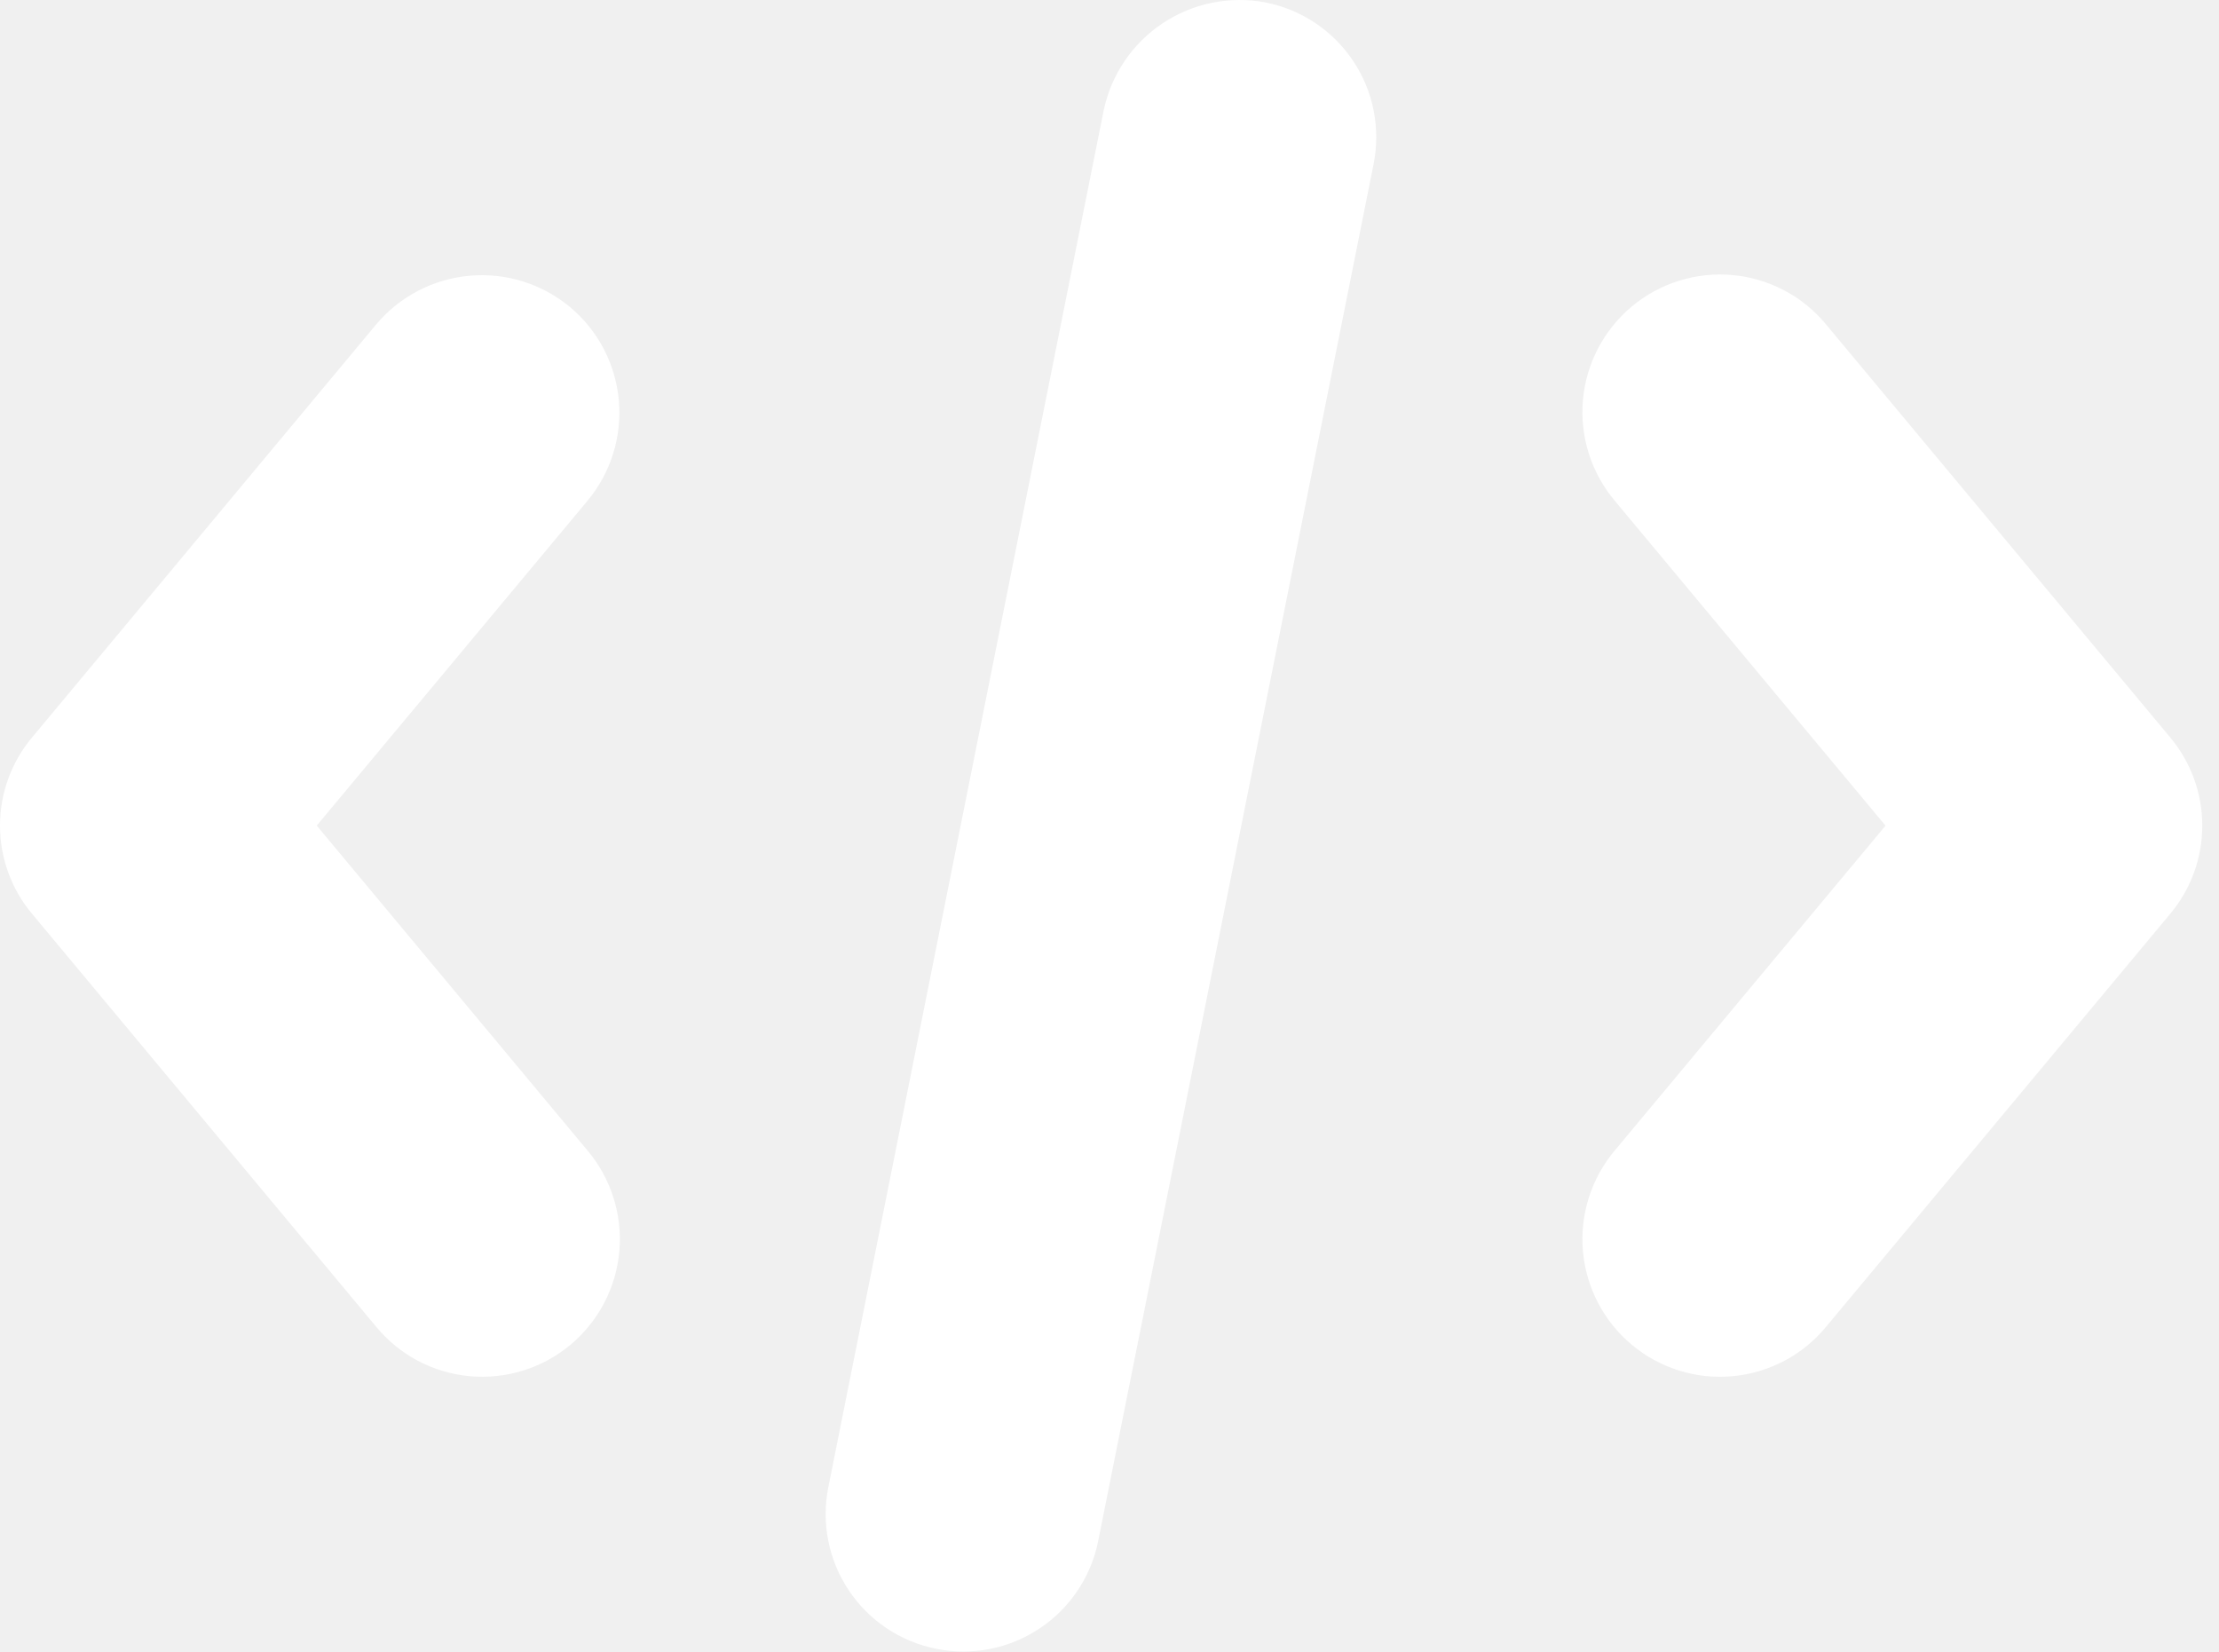
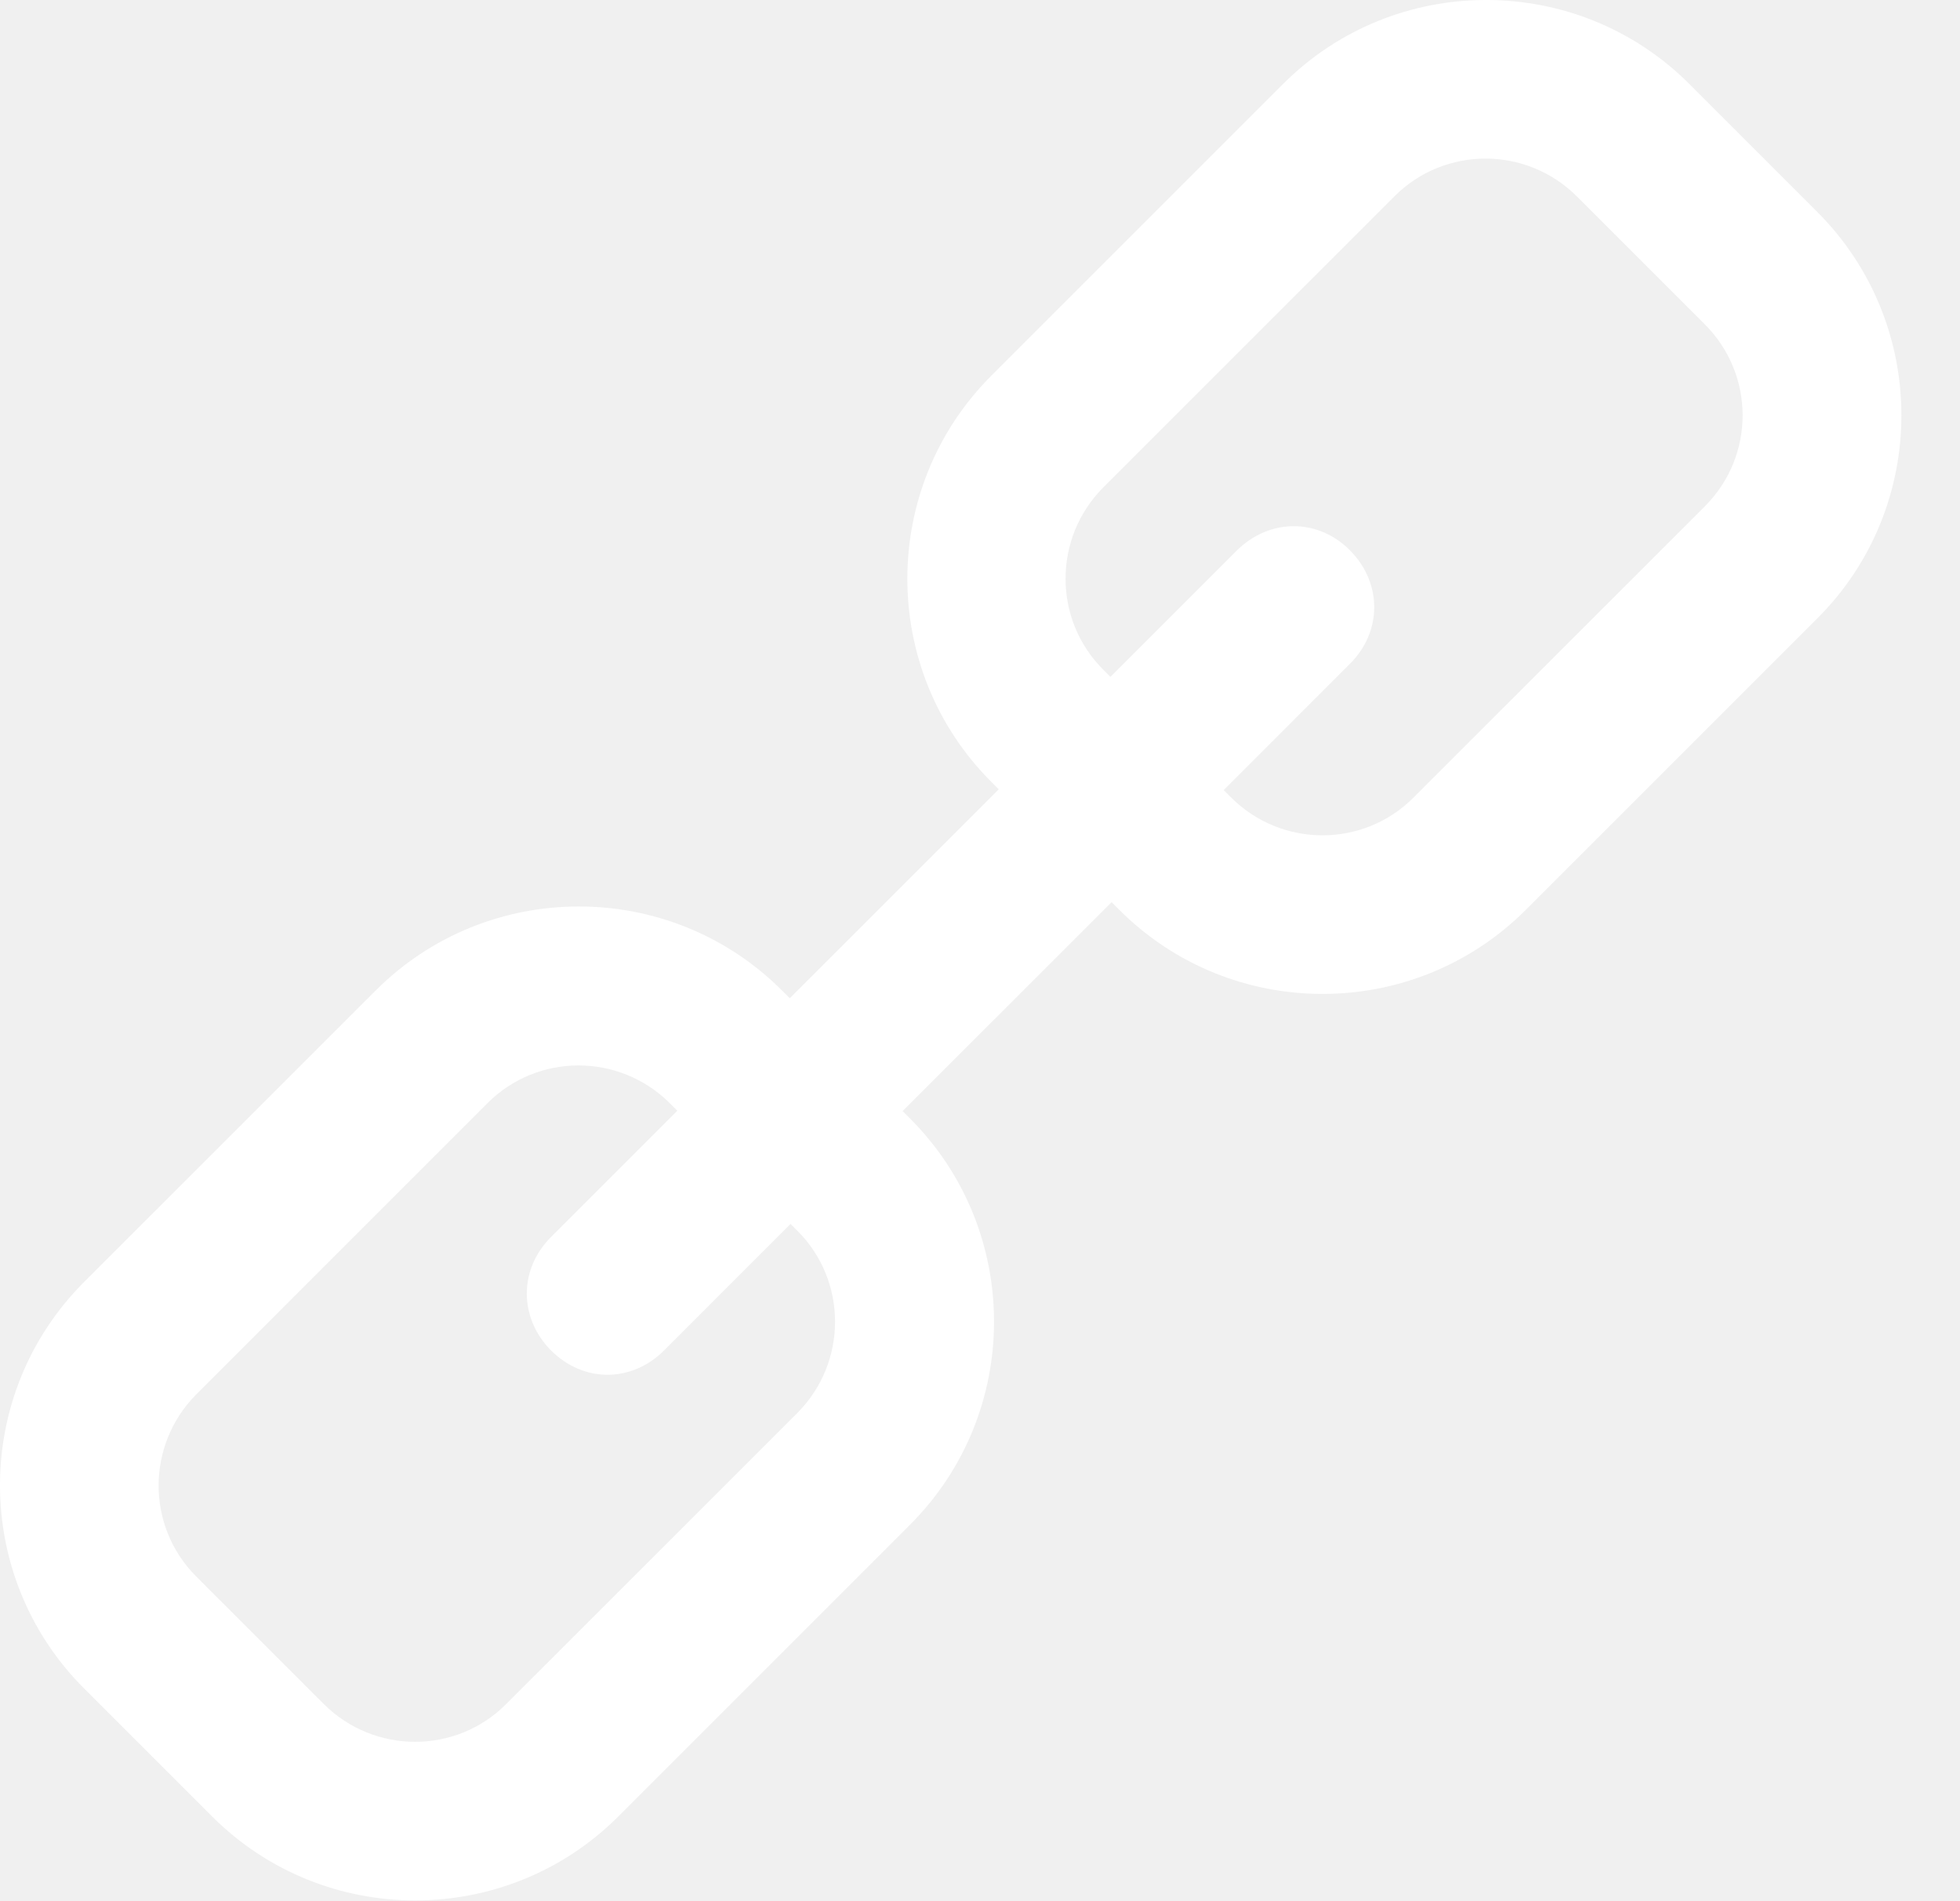
- <svg xmlns="http://www.w3.org/2000/svg" width="43" height="32" viewBox="0 0 43 32" fill="none">
-   <path d="M11.045 5.949C10.501 5.497 9.801 5.279 9.097 5.343C8.393 5.406 7.743 5.746 7.289 6.287L0.621 14.289C0.22 14.768 0 15.372 0 15.997C0 16.622 0.22 17.227 0.621 17.706L7.289 25.707C7.513 25.978 7.788 26.202 8.098 26.367C8.409 26.531 8.749 26.632 9.099 26.665C9.449 26.697 9.802 26.66 10.137 26.556C10.473 26.452 10.784 26.282 11.054 26.057C11.324 25.832 11.546 25.555 11.709 25.244C11.872 24.933 11.971 24.592 12.002 24.242C12.033 23.892 11.993 23.539 11.887 23.204C11.781 22.869 11.61 22.558 11.383 22.29L6.138 15.997L11.383 9.705C11.836 9.162 12.055 8.461 11.992 7.757C11.928 7.052 11.588 6.402 11.045 5.949Z" fill="white" />
-   <path d="M24.523 0.047C23.83 -0.084 23.113 0.062 22.527 0.453C21.94 0.845 21.531 1.451 21.387 2.141L16.052 28.812C15.983 29.156 15.982 29.509 16.05 29.853C16.118 30.197 16.253 30.524 16.448 30.815C16.643 31.106 16.893 31.357 17.184 31.551C17.476 31.745 17.803 31.88 18.146 31.948C18.32 31.983 18.496 32.001 18.673 32C19.289 31.999 19.885 31.785 20.361 31.393C20.837 31.002 21.162 30.458 21.282 29.854L26.617 3.183C26.686 2.839 26.686 2.486 26.619 2.142C26.551 1.798 26.416 1.471 26.221 1.18C26.026 0.889 25.776 0.638 25.485 0.444C25.193 0.25 24.866 0.115 24.523 0.047V0.047Z" fill="white" />
-   <path d="M42.055 14.289L35.387 6.288C35.163 6.016 34.889 5.792 34.578 5.628C34.267 5.464 33.927 5.362 33.577 5.33C33.227 5.297 32.875 5.334 32.539 5.439C32.203 5.543 31.892 5.713 31.622 5.938C31.352 6.163 31.13 6.439 30.967 6.751C30.804 7.062 30.705 7.403 30.674 7.753C30.644 8.103 30.683 8.456 30.789 8.791C30.895 9.125 31.066 9.436 31.293 9.705L36.538 15.998L31.293 22.29C31.066 22.559 30.895 22.869 30.789 23.204C30.683 23.539 30.644 23.892 30.674 24.242C30.705 24.592 30.804 24.933 30.967 25.244C31.13 25.556 31.352 25.832 31.622 26.057C31.892 26.282 32.203 26.452 32.539 26.556C32.874 26.661 33.227 26.698 33.577 26.665C33.927 26.633 34.267 26.531 34.578 26.367C34.888 26.203 35.163 25.978 35.387 25.707L42.055 17.706C42.456 17.227 42.676 16.622 42.676 15.997C42.676 15.373 42.456 14.768 42.055 14.289V14.289Z" fill="white" />
+ <svg xmlns="http://www.w3.org/2000/svg" width="33" height="32" viewBox="0 0 33 32" fill="none">
+   <path d="M30.598 3.57L28.444 1.415C26.557 -0.472 23.488 -0.472 21.602 1.415L16.692 6.325C14.805 8.211 14.805 11.28 16.692 13.167L16.816 13.291L13.297 16.809L13.167 16.679C11.28 14.792 8.211 14.792 6.325 16.679L1.415 21.588C-0.472 23.475 -0.472 26.544 1.415 28.43L3.57 30.585C5.456 32.472 8.525 32.472 10.412 30.585L15.321 25.675C17.208 23.789 17.208 20.72 15.321 18.833L15.197 18.709L18.716 15.191L18.846 15.321C20.733 17.208 23.802 17.208 25.689 15.321L30.598 10.412C32.485 8.531 32.485 5.456 30.598 3.57ZM13.428 20.727C14.27 21.569 14.27 22.94 13.428 23.789L8.518 28.698C7.676 29.54 6.305 29.54 5.456 28.698L3.302 26.544C2.46 25.701 2.46 24.331 3.302 23.482L8.211 18.572C9.054 17.73 10.425 17.73 11.273 18.572L11.404 18.703L9.276 20.831C8.734 21.373 8.734 22.189 9.276 22.738C9.55 23.012 9.889 23.149 10.229 23.149C10.568 23.149 10.908 23.012 11.182 22.738L13.31 20.609L13.428 20.727ZM28.705 8.525L23.795 13.434C22.953 14.276 21.582 14.276 20.733 13.434L20.603 13.304L22.731 11.175C23.273 10.633 23.273 9.817 22.731 9.269C22.189 8.721 21.373 8.727 20.825 9.269L18.696 11.397L18.572 11.273C17.73 10.431 17.73 9.06 18.572 8.211L23.482 3.302C24.324 2.46 25.695 2.46 26.544 3.302L28.698 5.456C29.553 6.305 29.553 7.676 28.705 8.525Z" fill="white" />
</svg>
